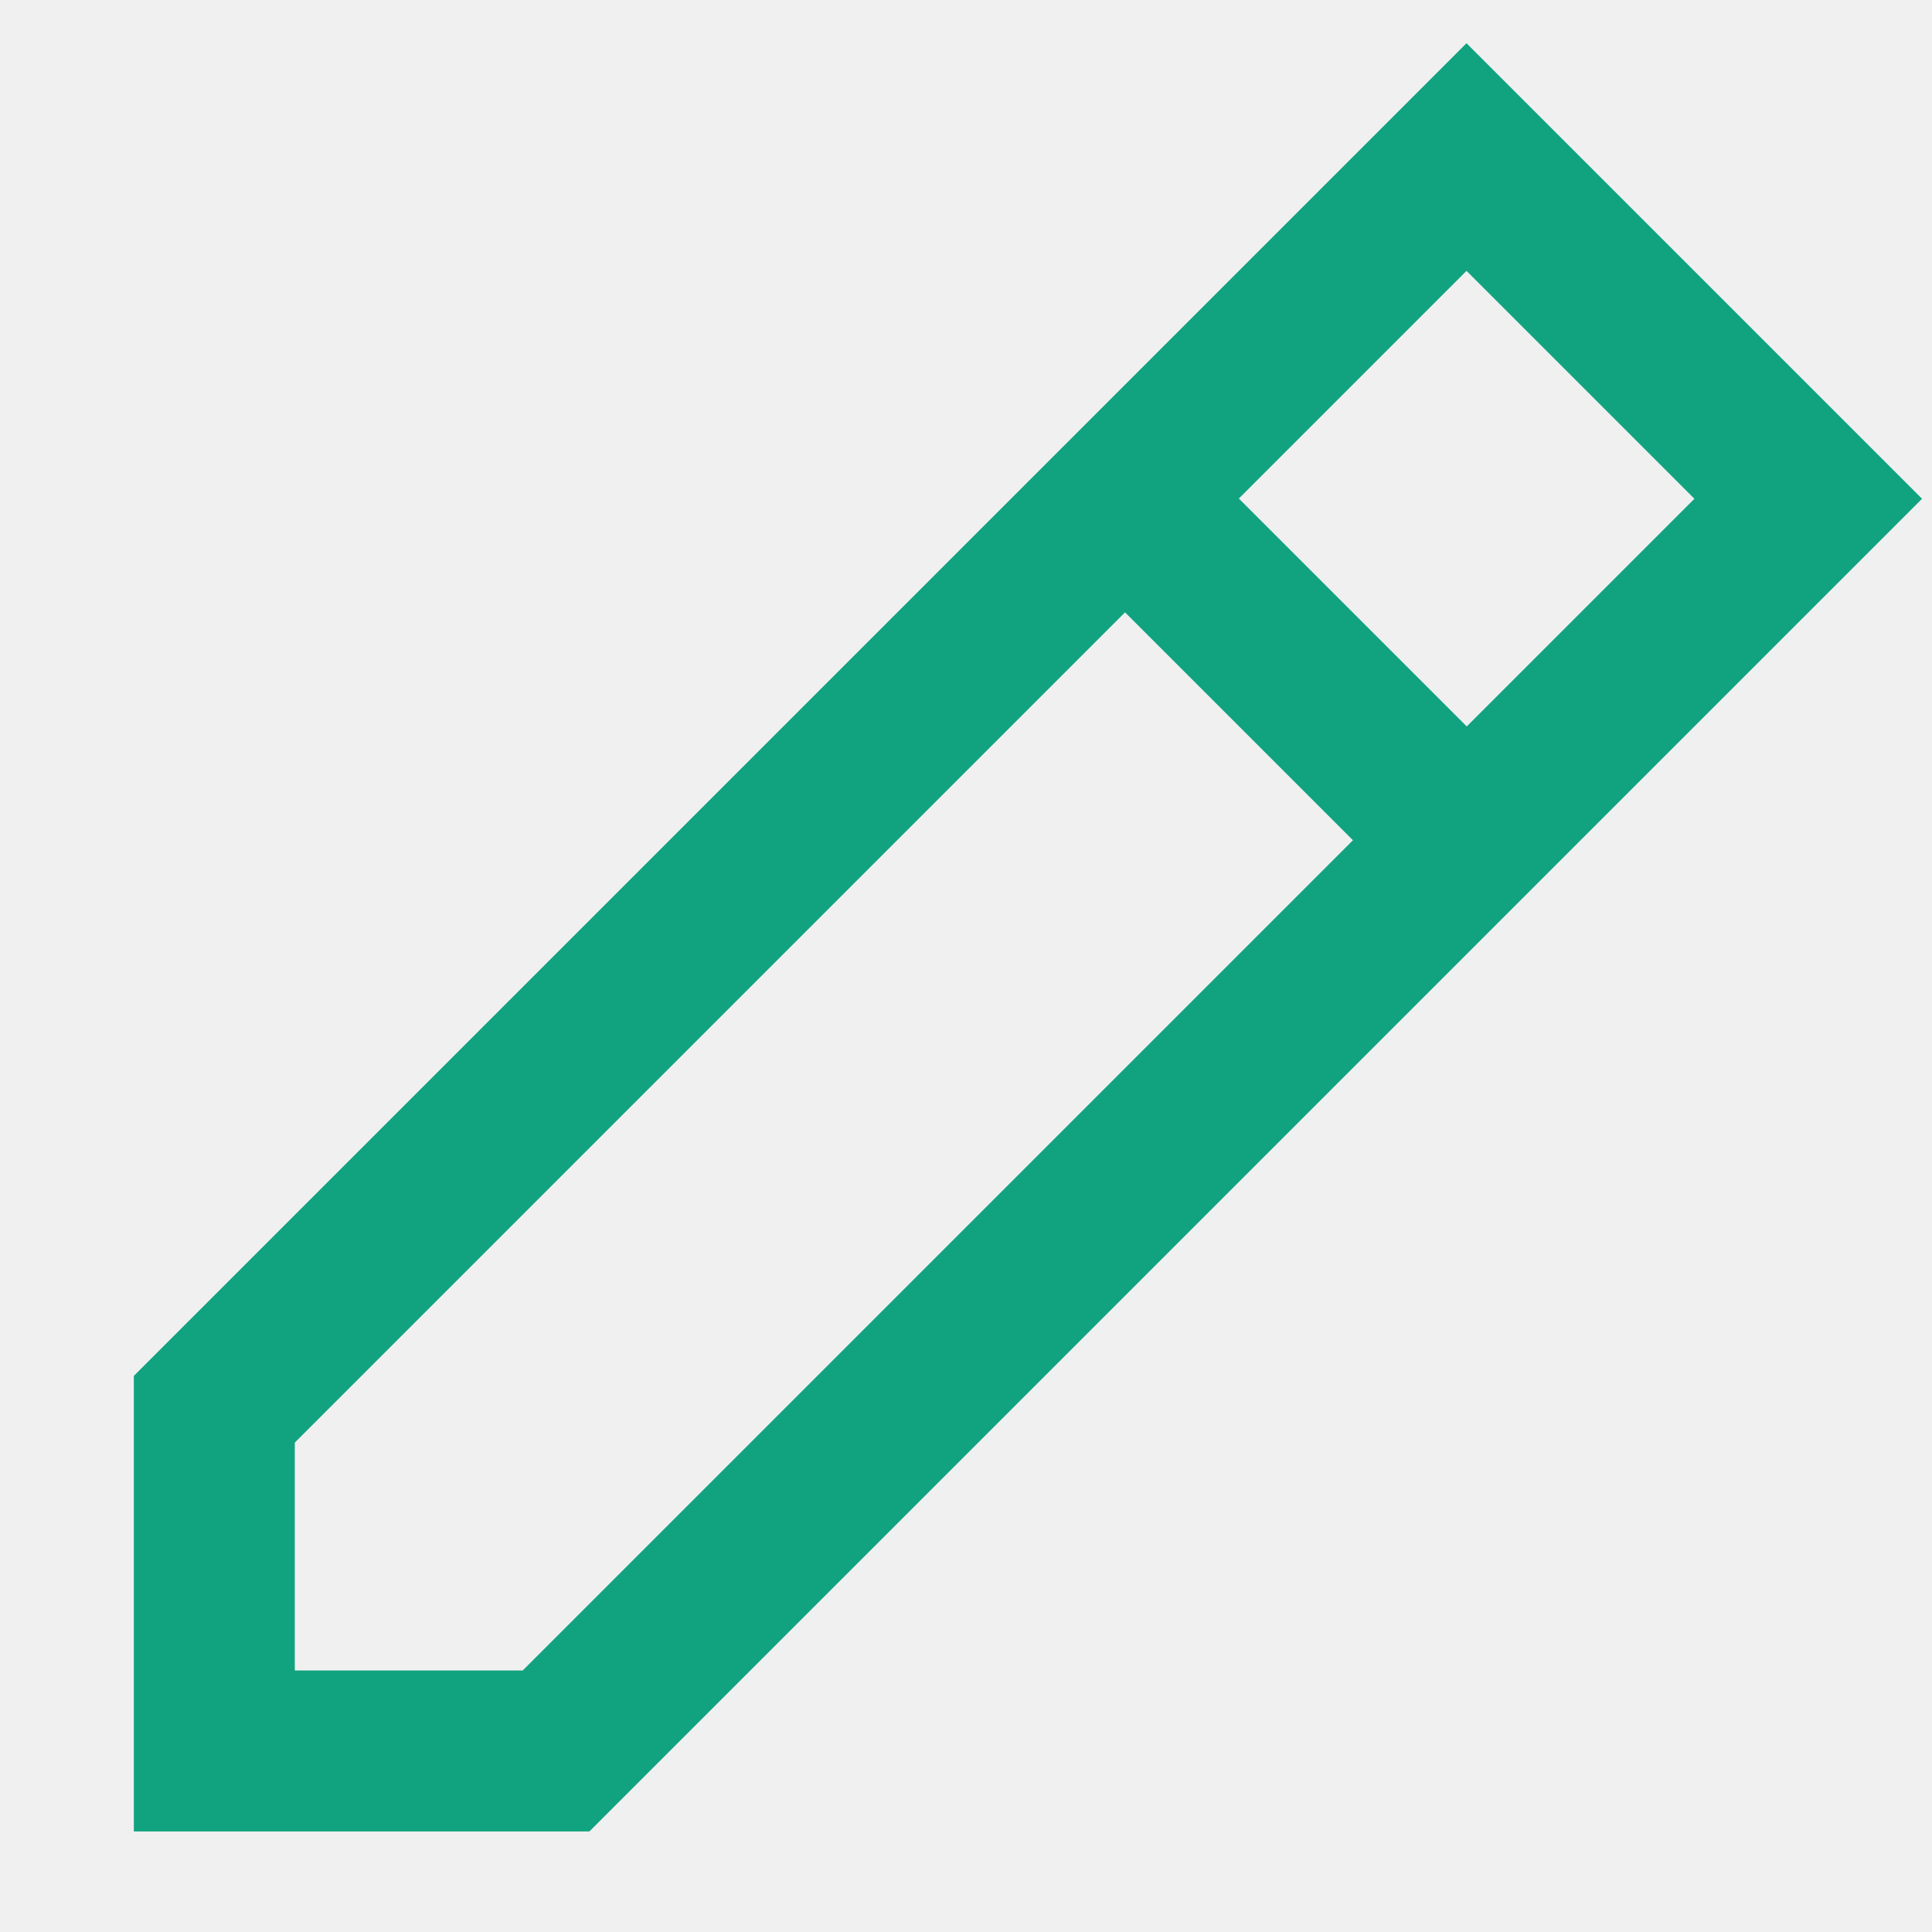
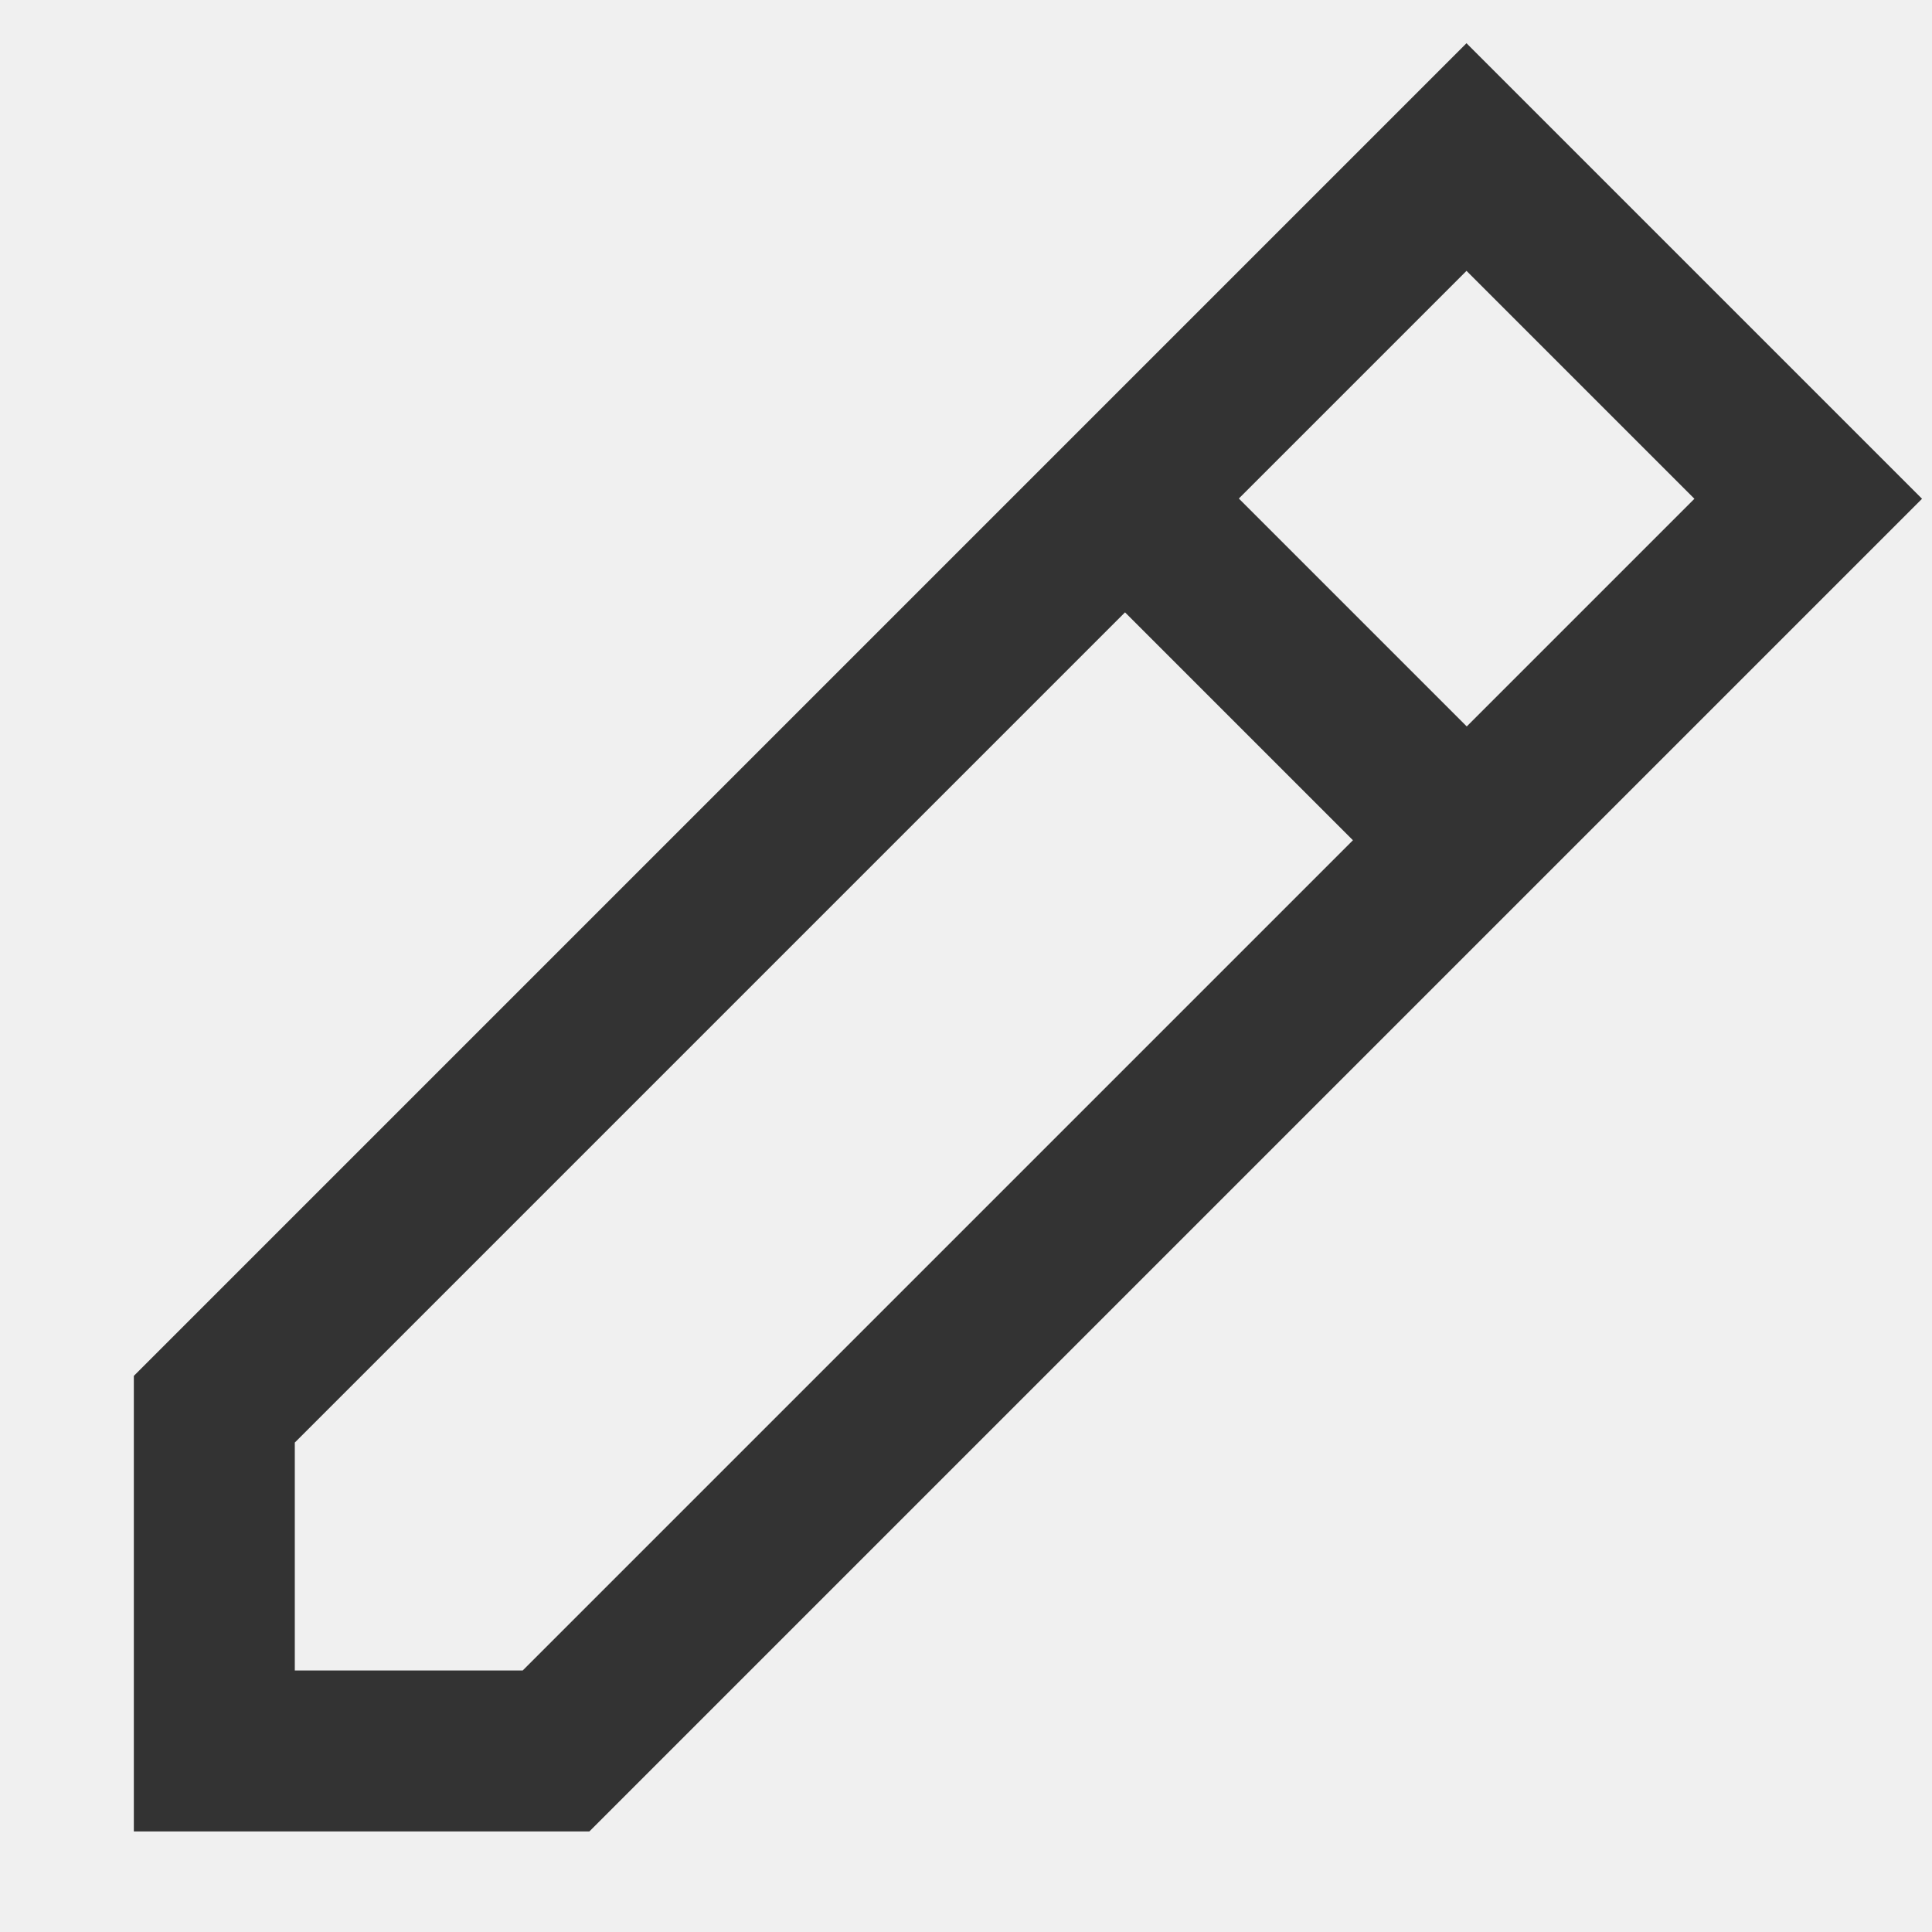
<svg xmlns="http://www.w3.org/2000/svg" xmlns:xlink="http://www.w3.org/1999/xlink" width="16" height="16" viewBox="0 0 16 16" fill="none">
  <defs>
    <rect id="path_0" x="0" y="0" width="16" height="16" />
  </defs>
  <g opacity="1" transform="translate(0 0)  rotate(0 8 8)">
    <mask id="bg-mask-0" fill="white">
      <use xlink:href="#path_0" />
    </mask>
    <g mask="url(#bg-mask-0)">
-       <path id="路径 1" style="stroke:#11A380; stroke-width:1.333; stroke-opacity:1; stroke-dasharray:0 0" transform="translate(1.774903 1.30062)  rotate(0 6.599665 6.599657)" d="M2.83,13.2L13.2,2.83L10.37,0L0,10.37L0,13.2L2.83,13.2Z " />
-       <path id="路径 2" style="stroke:#11A380; stroke-width:1.333; stroke-opacity:1; stroke-dasharray:0 0" transform="translate(9.317367 4.129067)  rotate(0 1.414217 1.414217)" d="M0,0L2.83,2.83 " />
+       <path id="路径 1" style="stroke:#333333; stroke-width:1.333; stroke-opacity:1; stroke-dasharray:0 0" transform="translate(1.774903 1.30062)  rotate(0 6.599665 6.599657)" d="M2.83,13.2L13.2,2.83L10.37,0L0,10.37L0,13.2L2.83,13.2Z " />
+       <path id="路径 2" style="stroke:#333333; stroke-width:1.333; stroke-opacity:1; stroke-dasharray:0 0" transform="translate(9.317367 4.129067)  rotate(0 1.414217 1.414217)" d="M0,0L2.83,2.83 " />
    </g>
  </g>
</svg>
